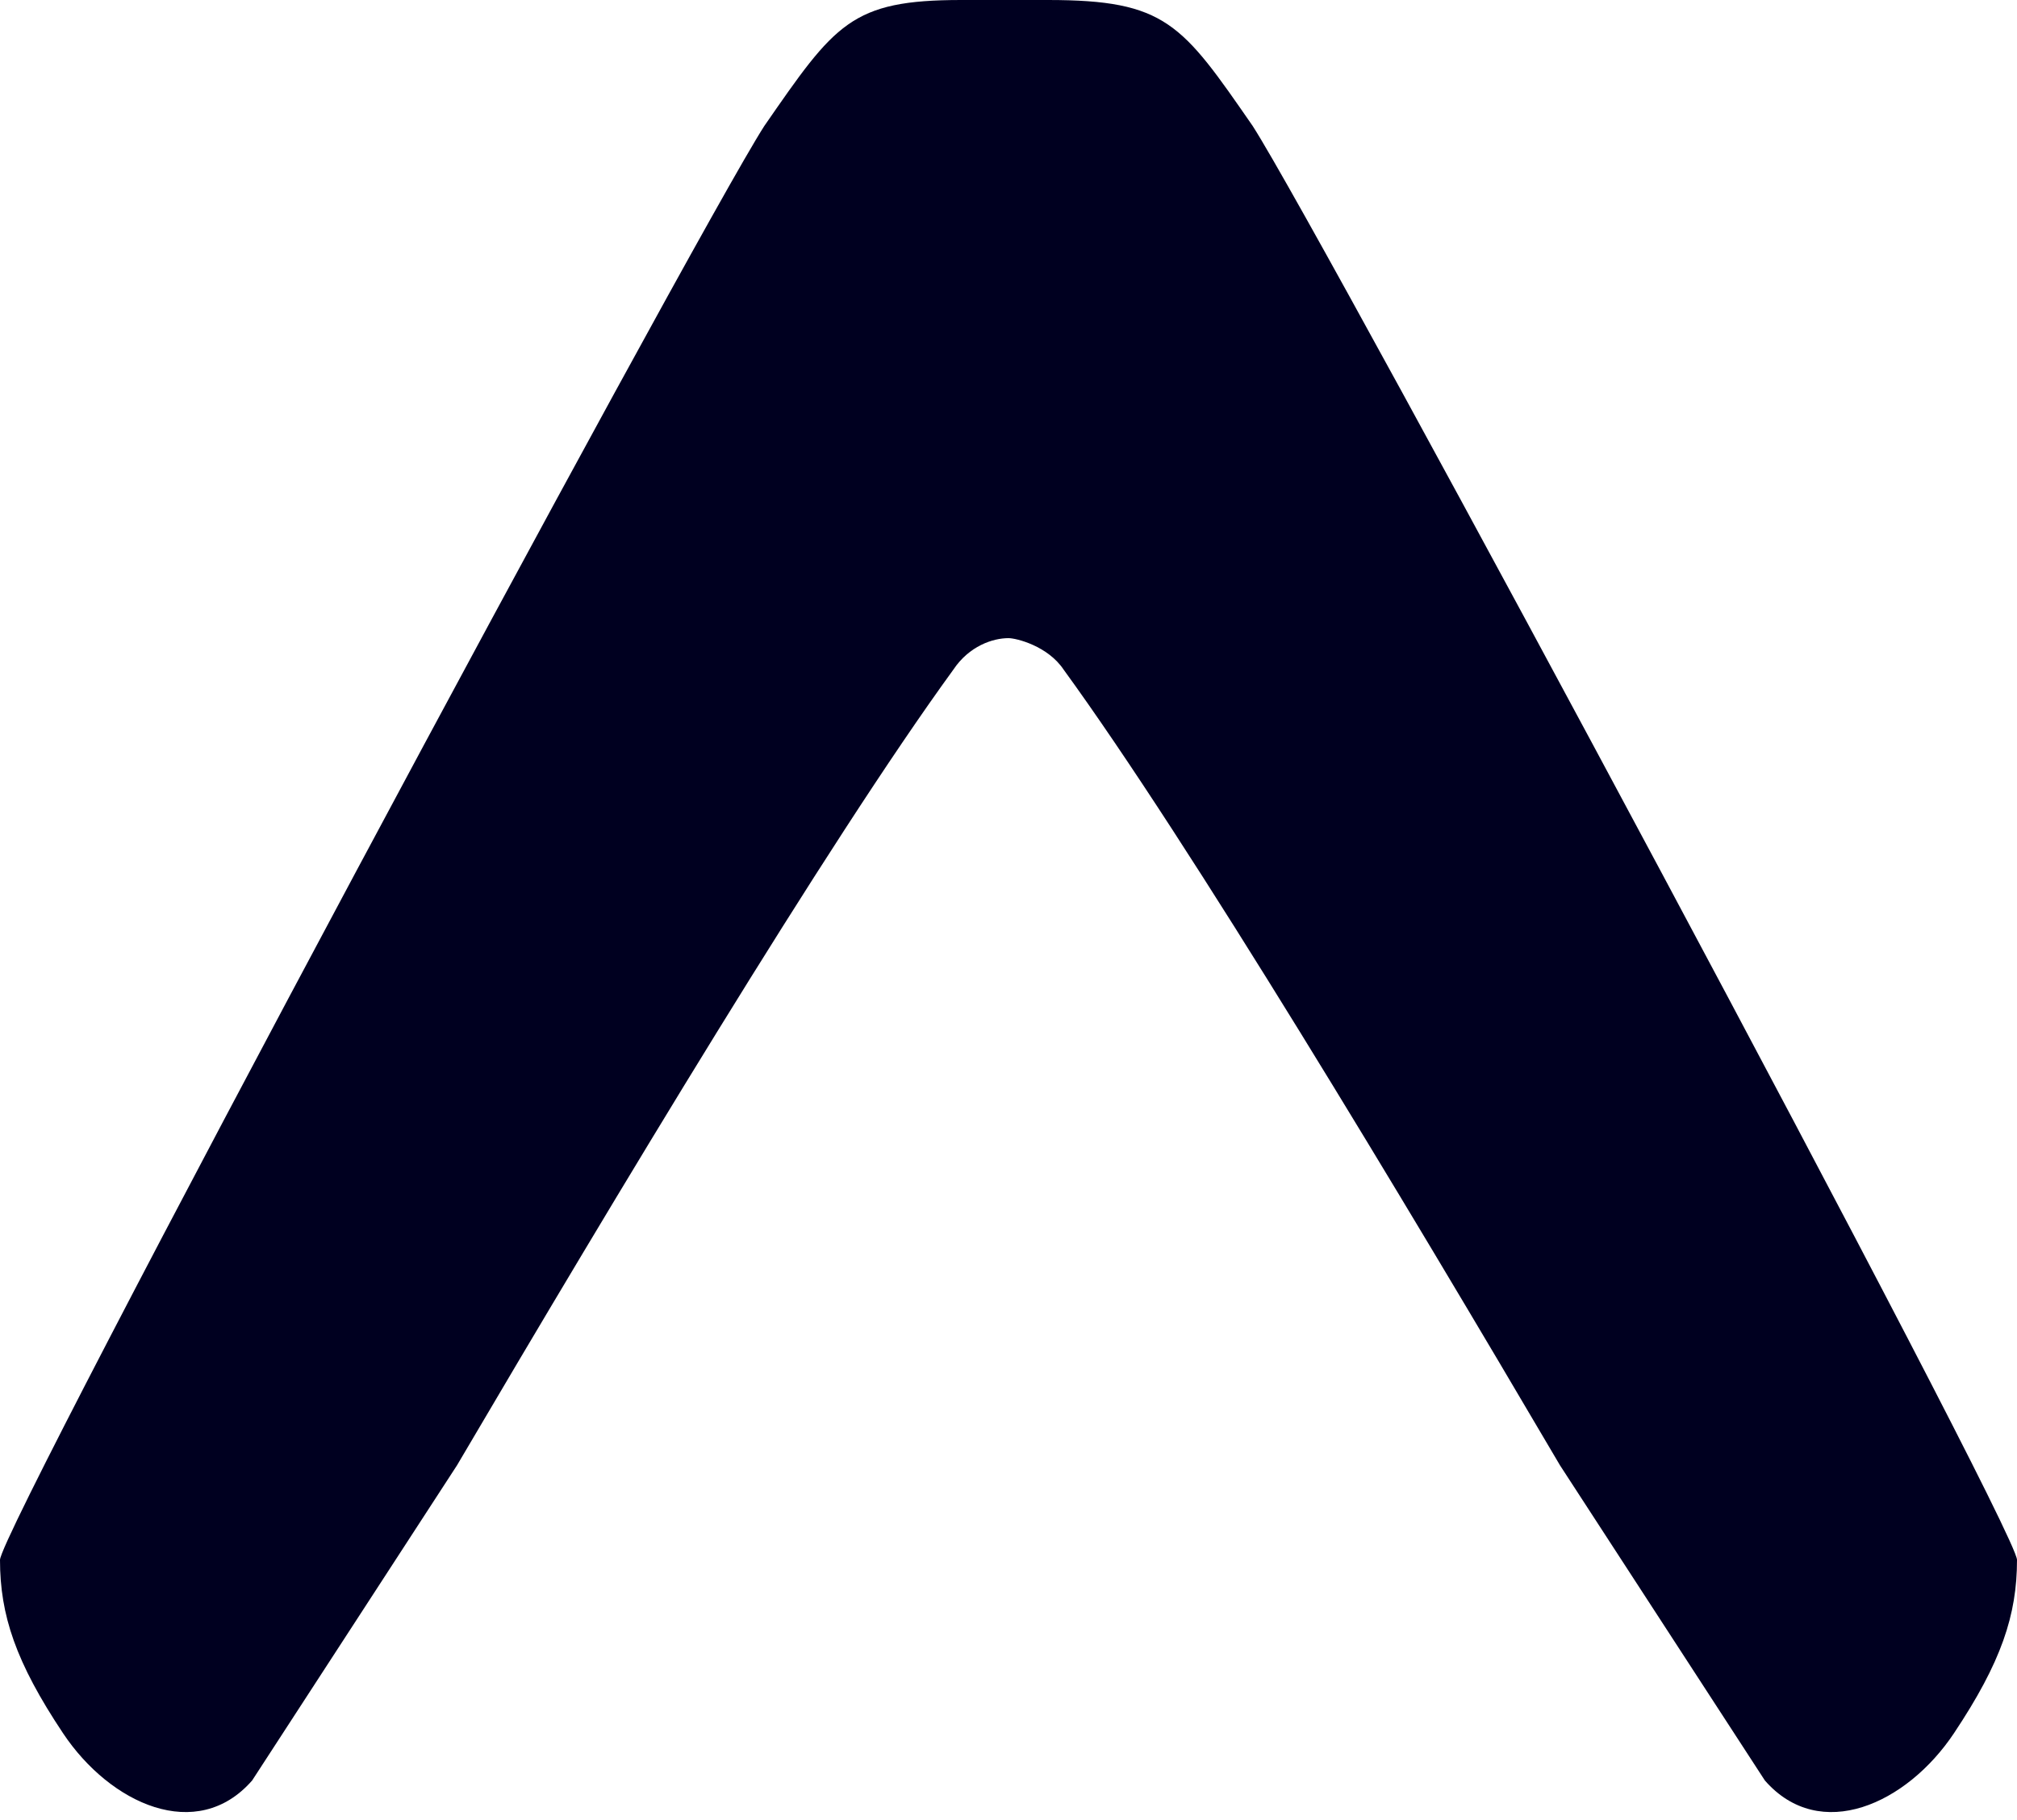
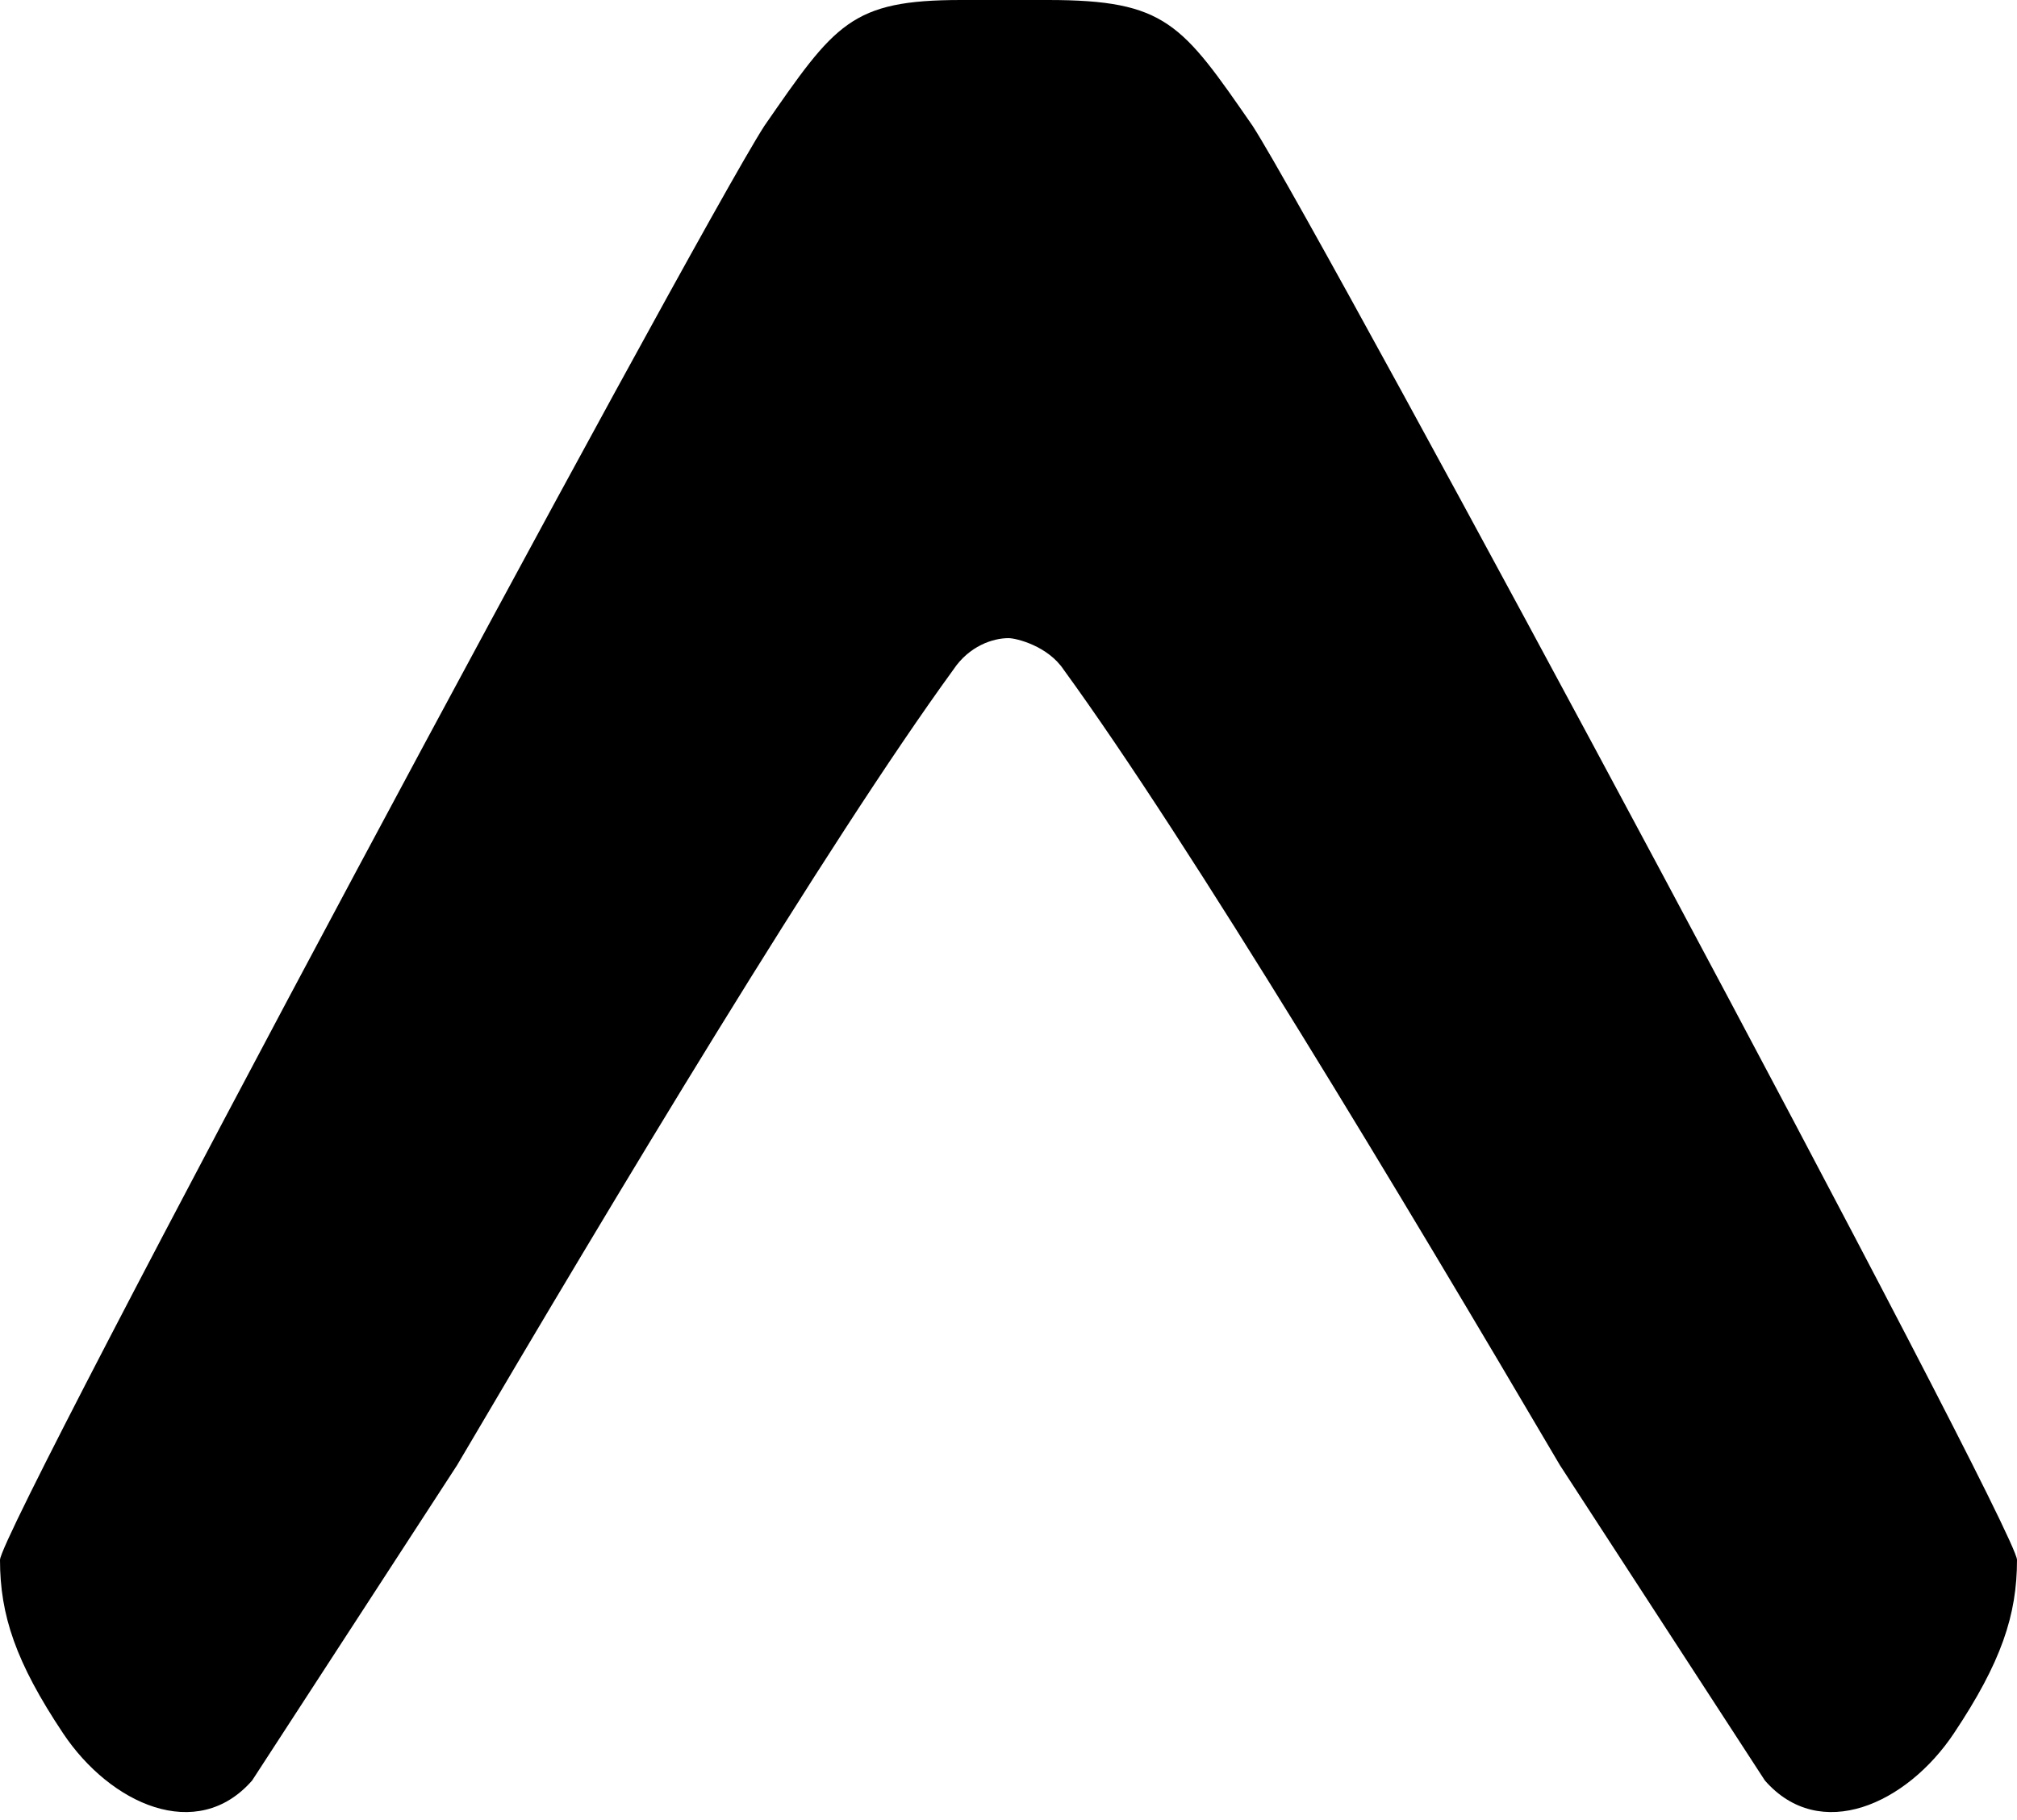
<svg xmlns="http://www.w3.org/2000/svg" preserveAspectRatio="xMidYMid" viewBox="0 0 256 231">
-   <path d="M121 85c2-3 5-4 7-4 1 0 5 1 7 4 16 22 43 67 63 101l26 40c7 8 18 3 24-6s8-15 8-22c0-4-88-168-97-182-9-13-11-16-26-16h-11c-14 0-16 3-25 16C88 30 0 194 0 198c0 7 2 13 8 22s17 14 24 6l26-40c20-34 47-79 63-101Z" fill="#000020" />
+   <path d="M121 85c2-3 5-4 7-4 1 0 5 1 7 4 16 22 43 67 63 101l26 40c7 8 18 3 24-6s8-15 8-22c0-4-88-168-97-182-9-13-11-16-26-16h-11c-14 0-16 3-25 16C88 30 0 194 0 198c0 7 2 13 8 22s17 14 24 6l26-40c20-34 47-79 63-101Z" fill="currentColor" />
</svg>
